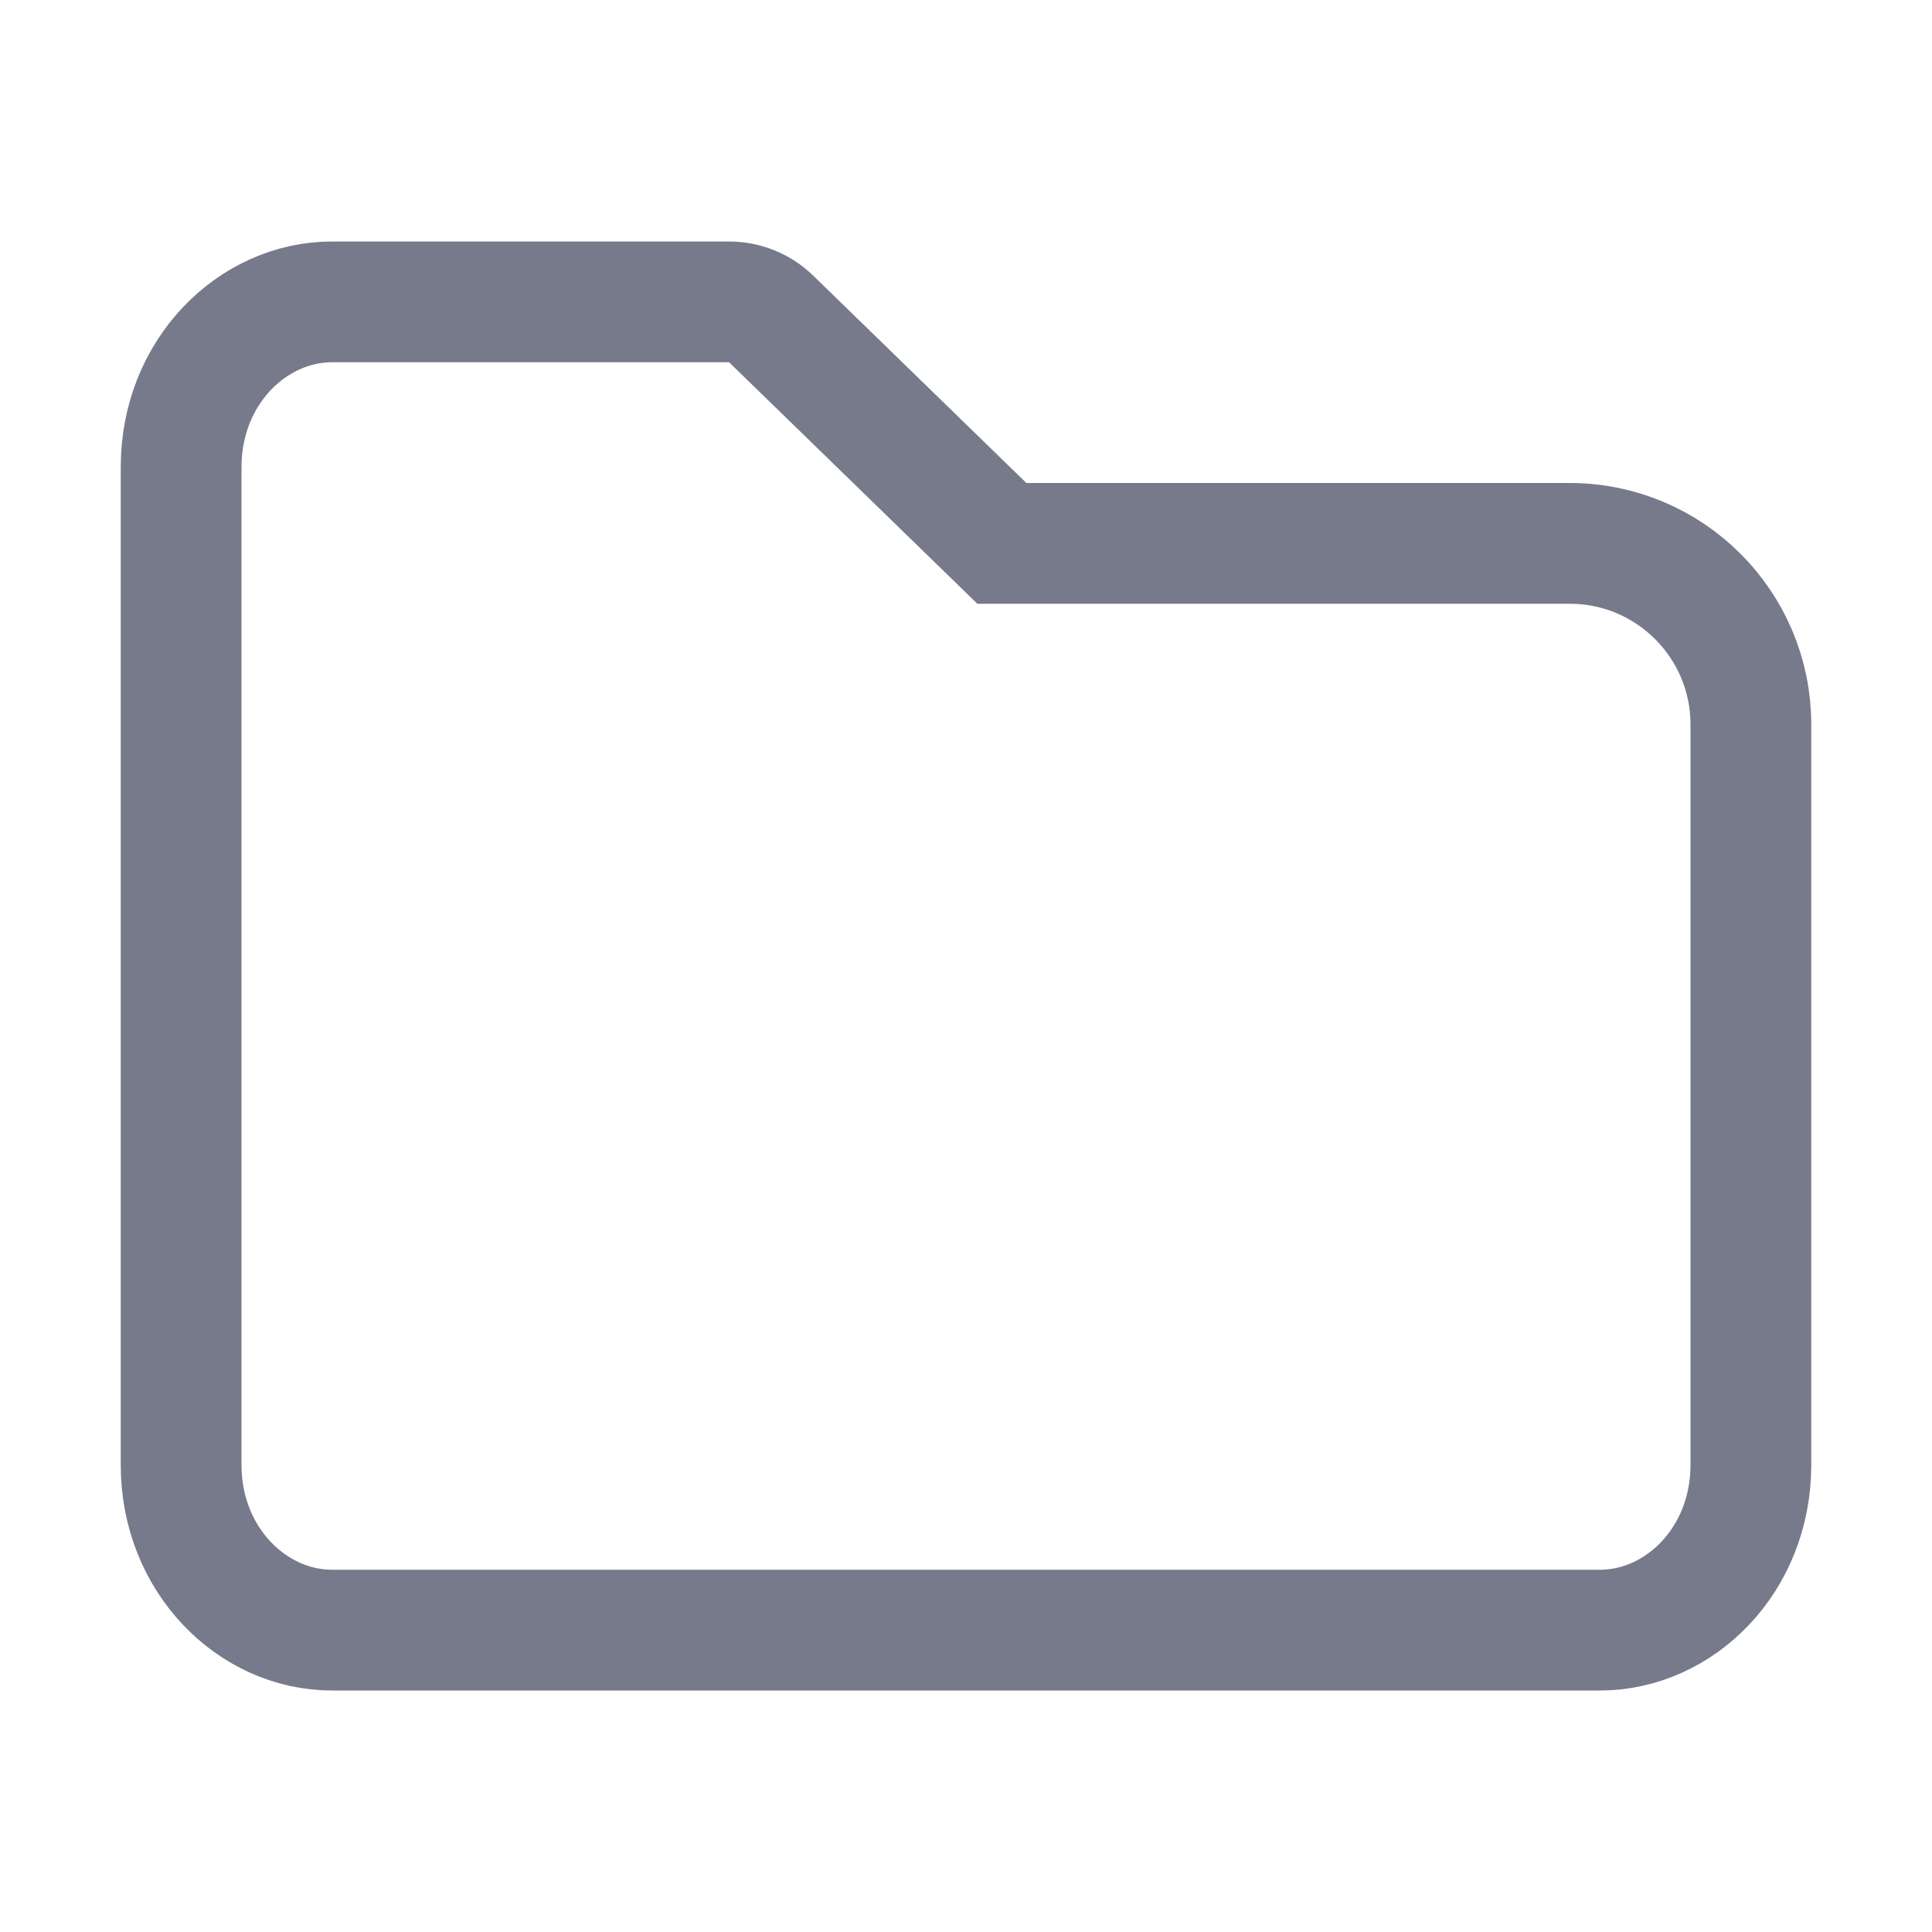
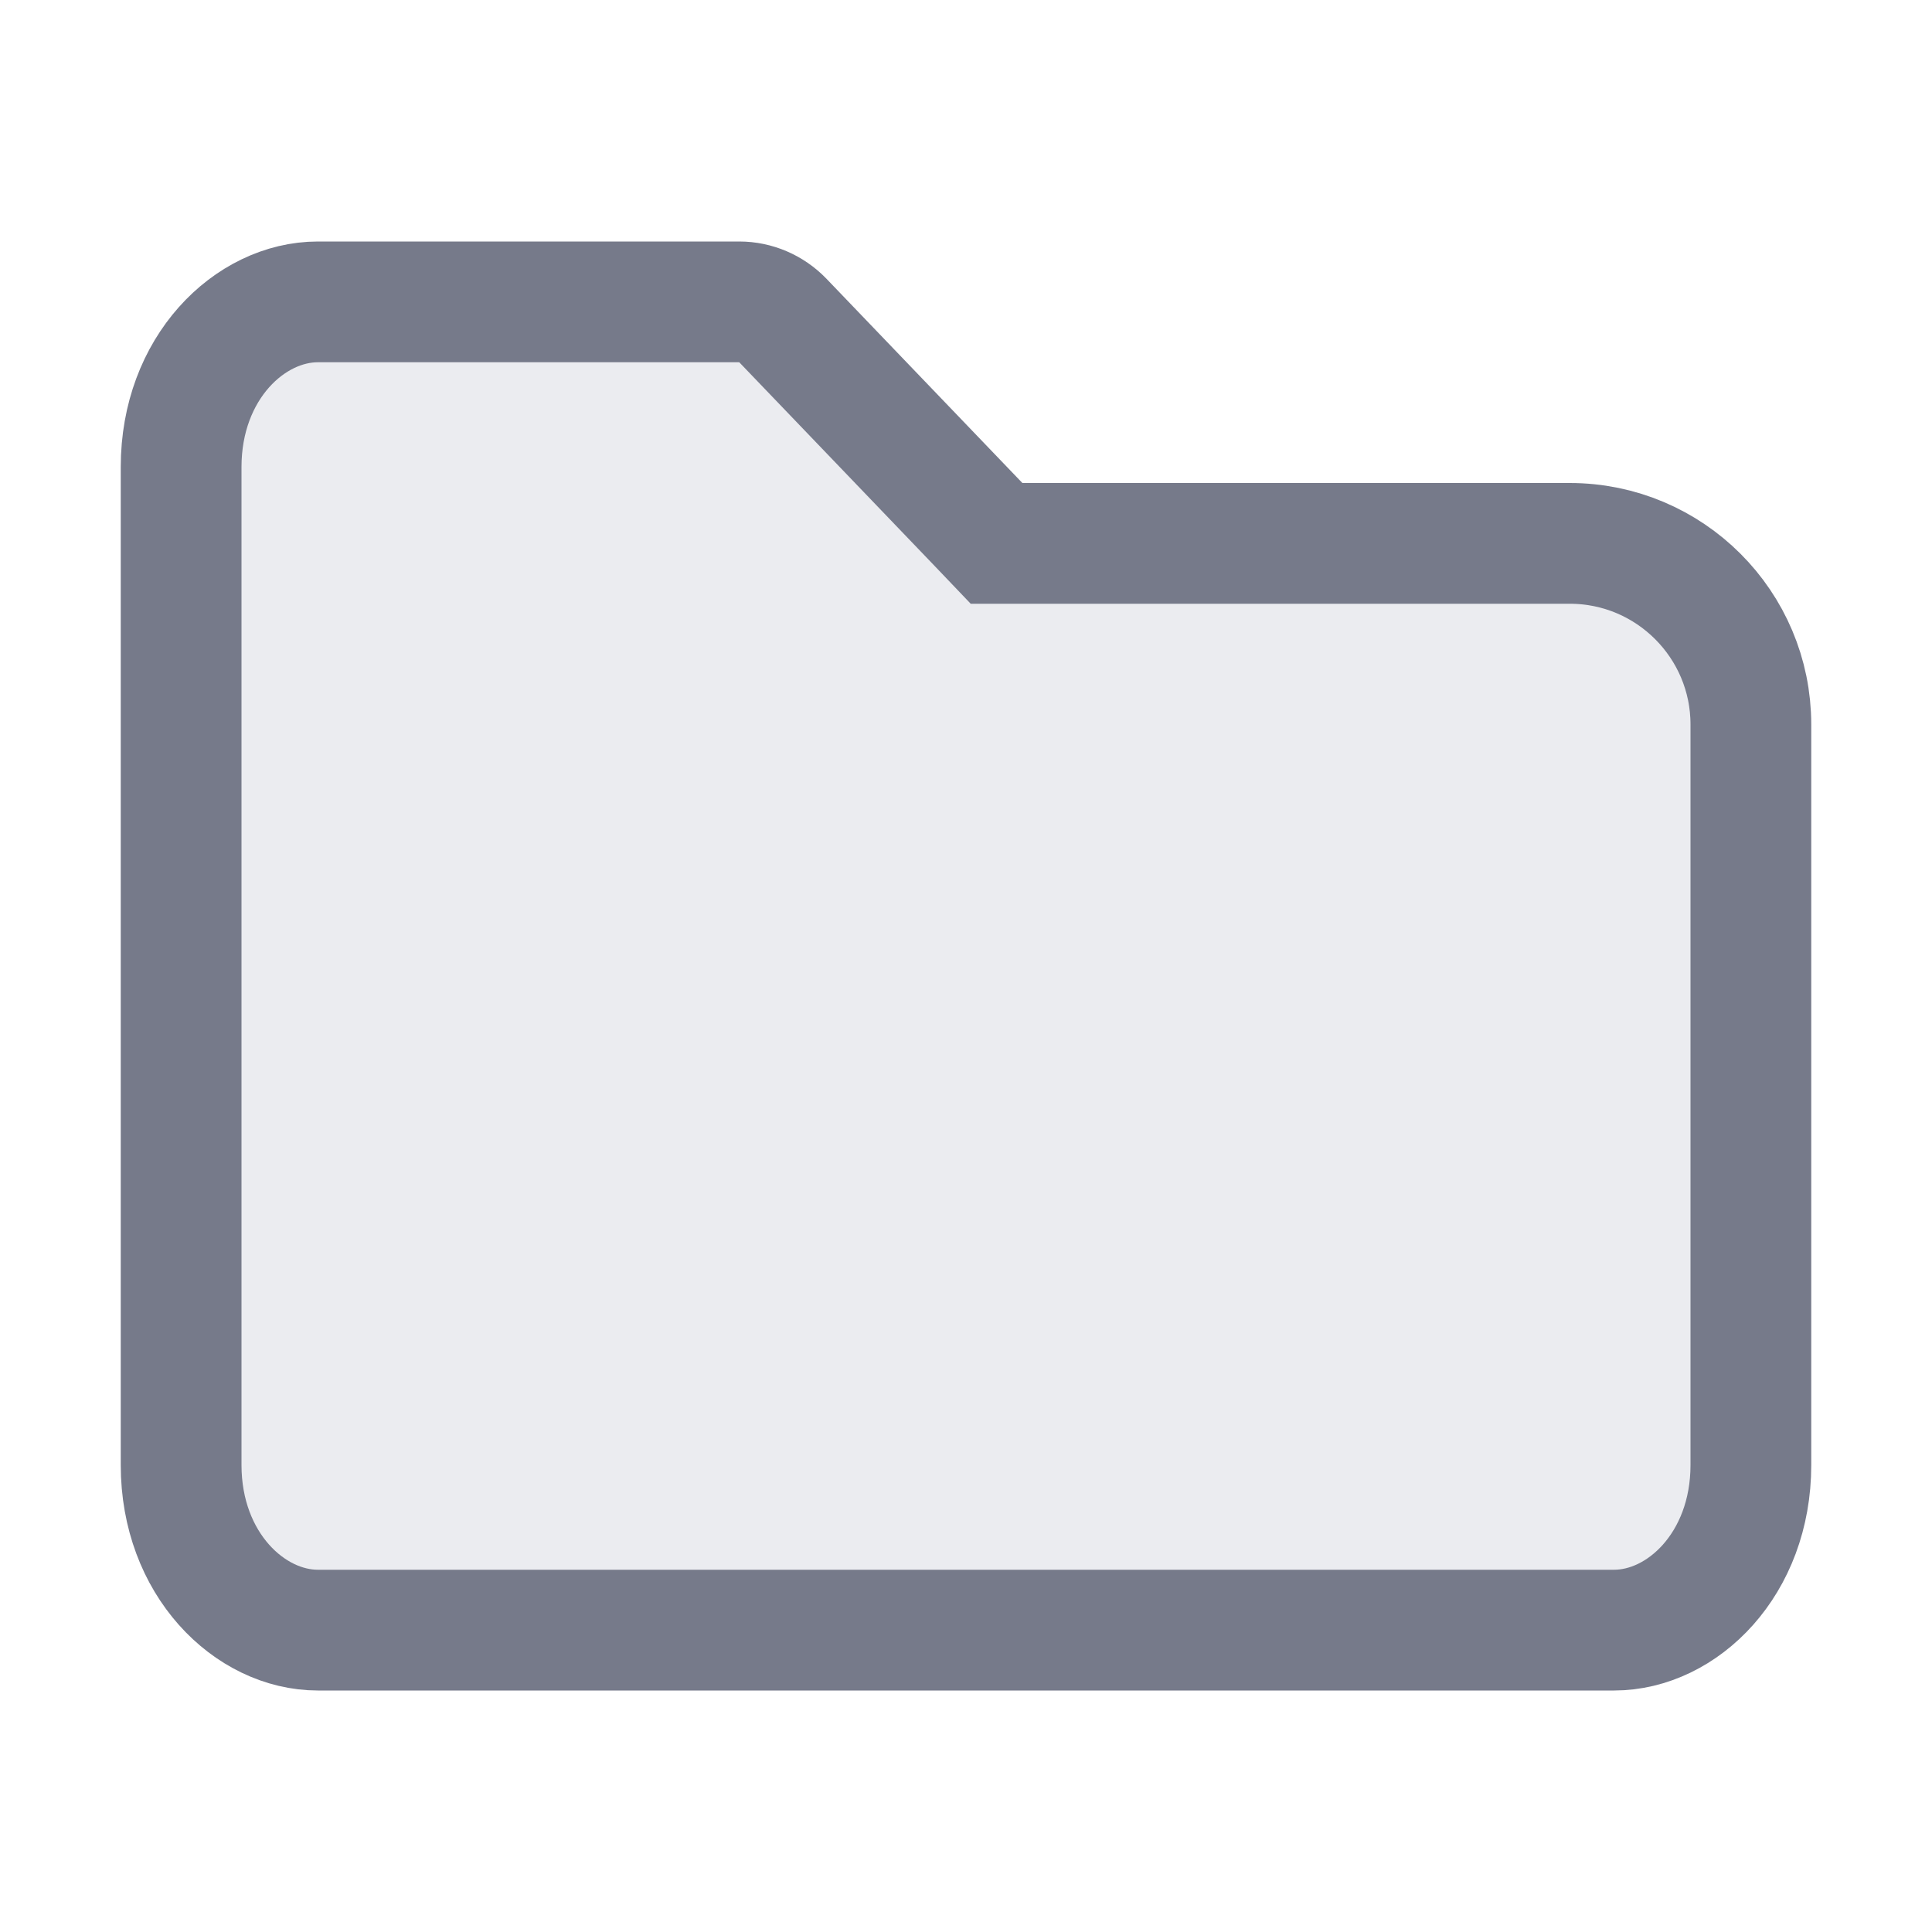
<svg xmlns="http://www.w3.org/2000/svg" width="16" height="16" viewBox="0 0 16 16" fill="none">
-   <path d="M8.151 4.358L8.297 4.5H8.5H13C13.828 4.5 14.5 5.172 14.5 6V12.133C14.5 12.919 13.91 13.5 13.25 13.5H2.75C2.09 13.5 1.5 12.919 1.5 12.133V3.867C1.5 3.081 2.09 2.5 2.75 2.5H6.038C6.168 2.5 6.294 2.551 6.387 2.642L8.151 4.358Z" stroke="#767A8A" />
+   <path d="M8.106 4.346L8.253 4.5H8.467H13C13.828 4.5 14.5 5.172 14.5 6V12.133C14.5 12.953 13.932 13.5 13.367 13.5H2.633C2.068 13.5 1.5 12.953 1.5 12.133V3.867C1.5 3.047 2.068 2.5 2.633 2.5H6.122C6.258 2.5 6.388 2.556 6.483 2.654L8.106 4.346Z" fill="#EBECF0" stroke="#767A8A" />
</svg>
